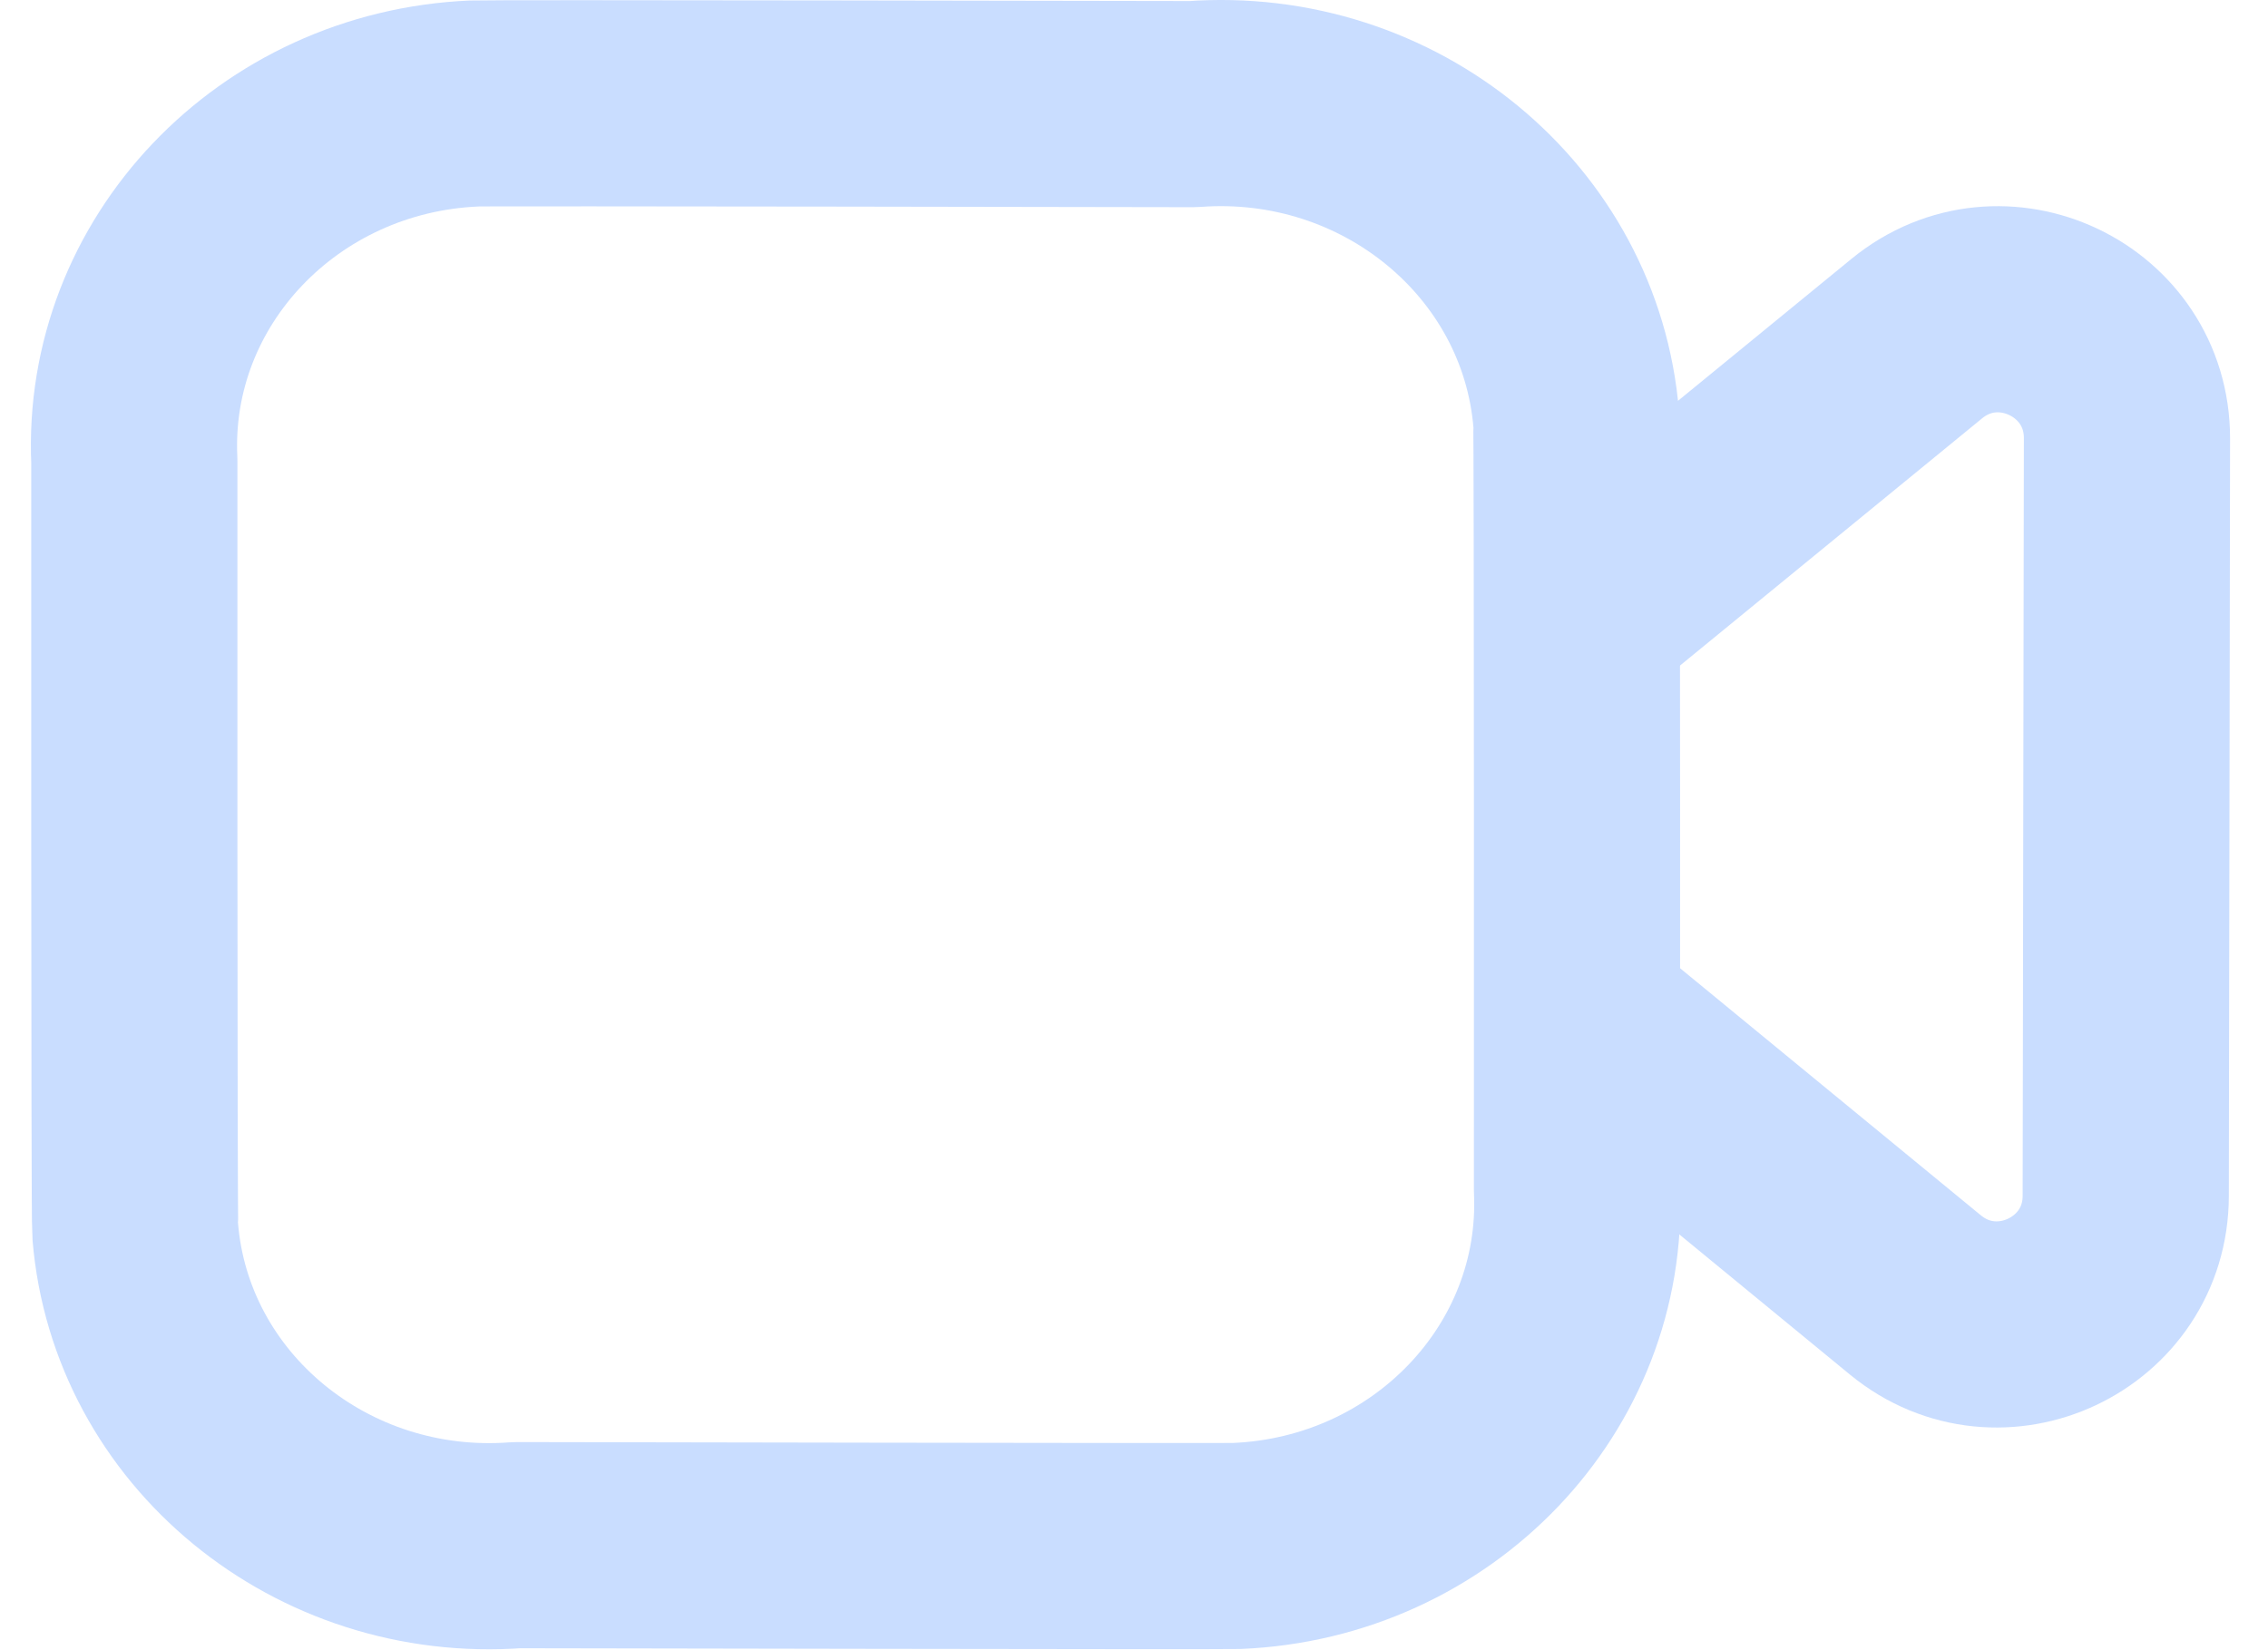
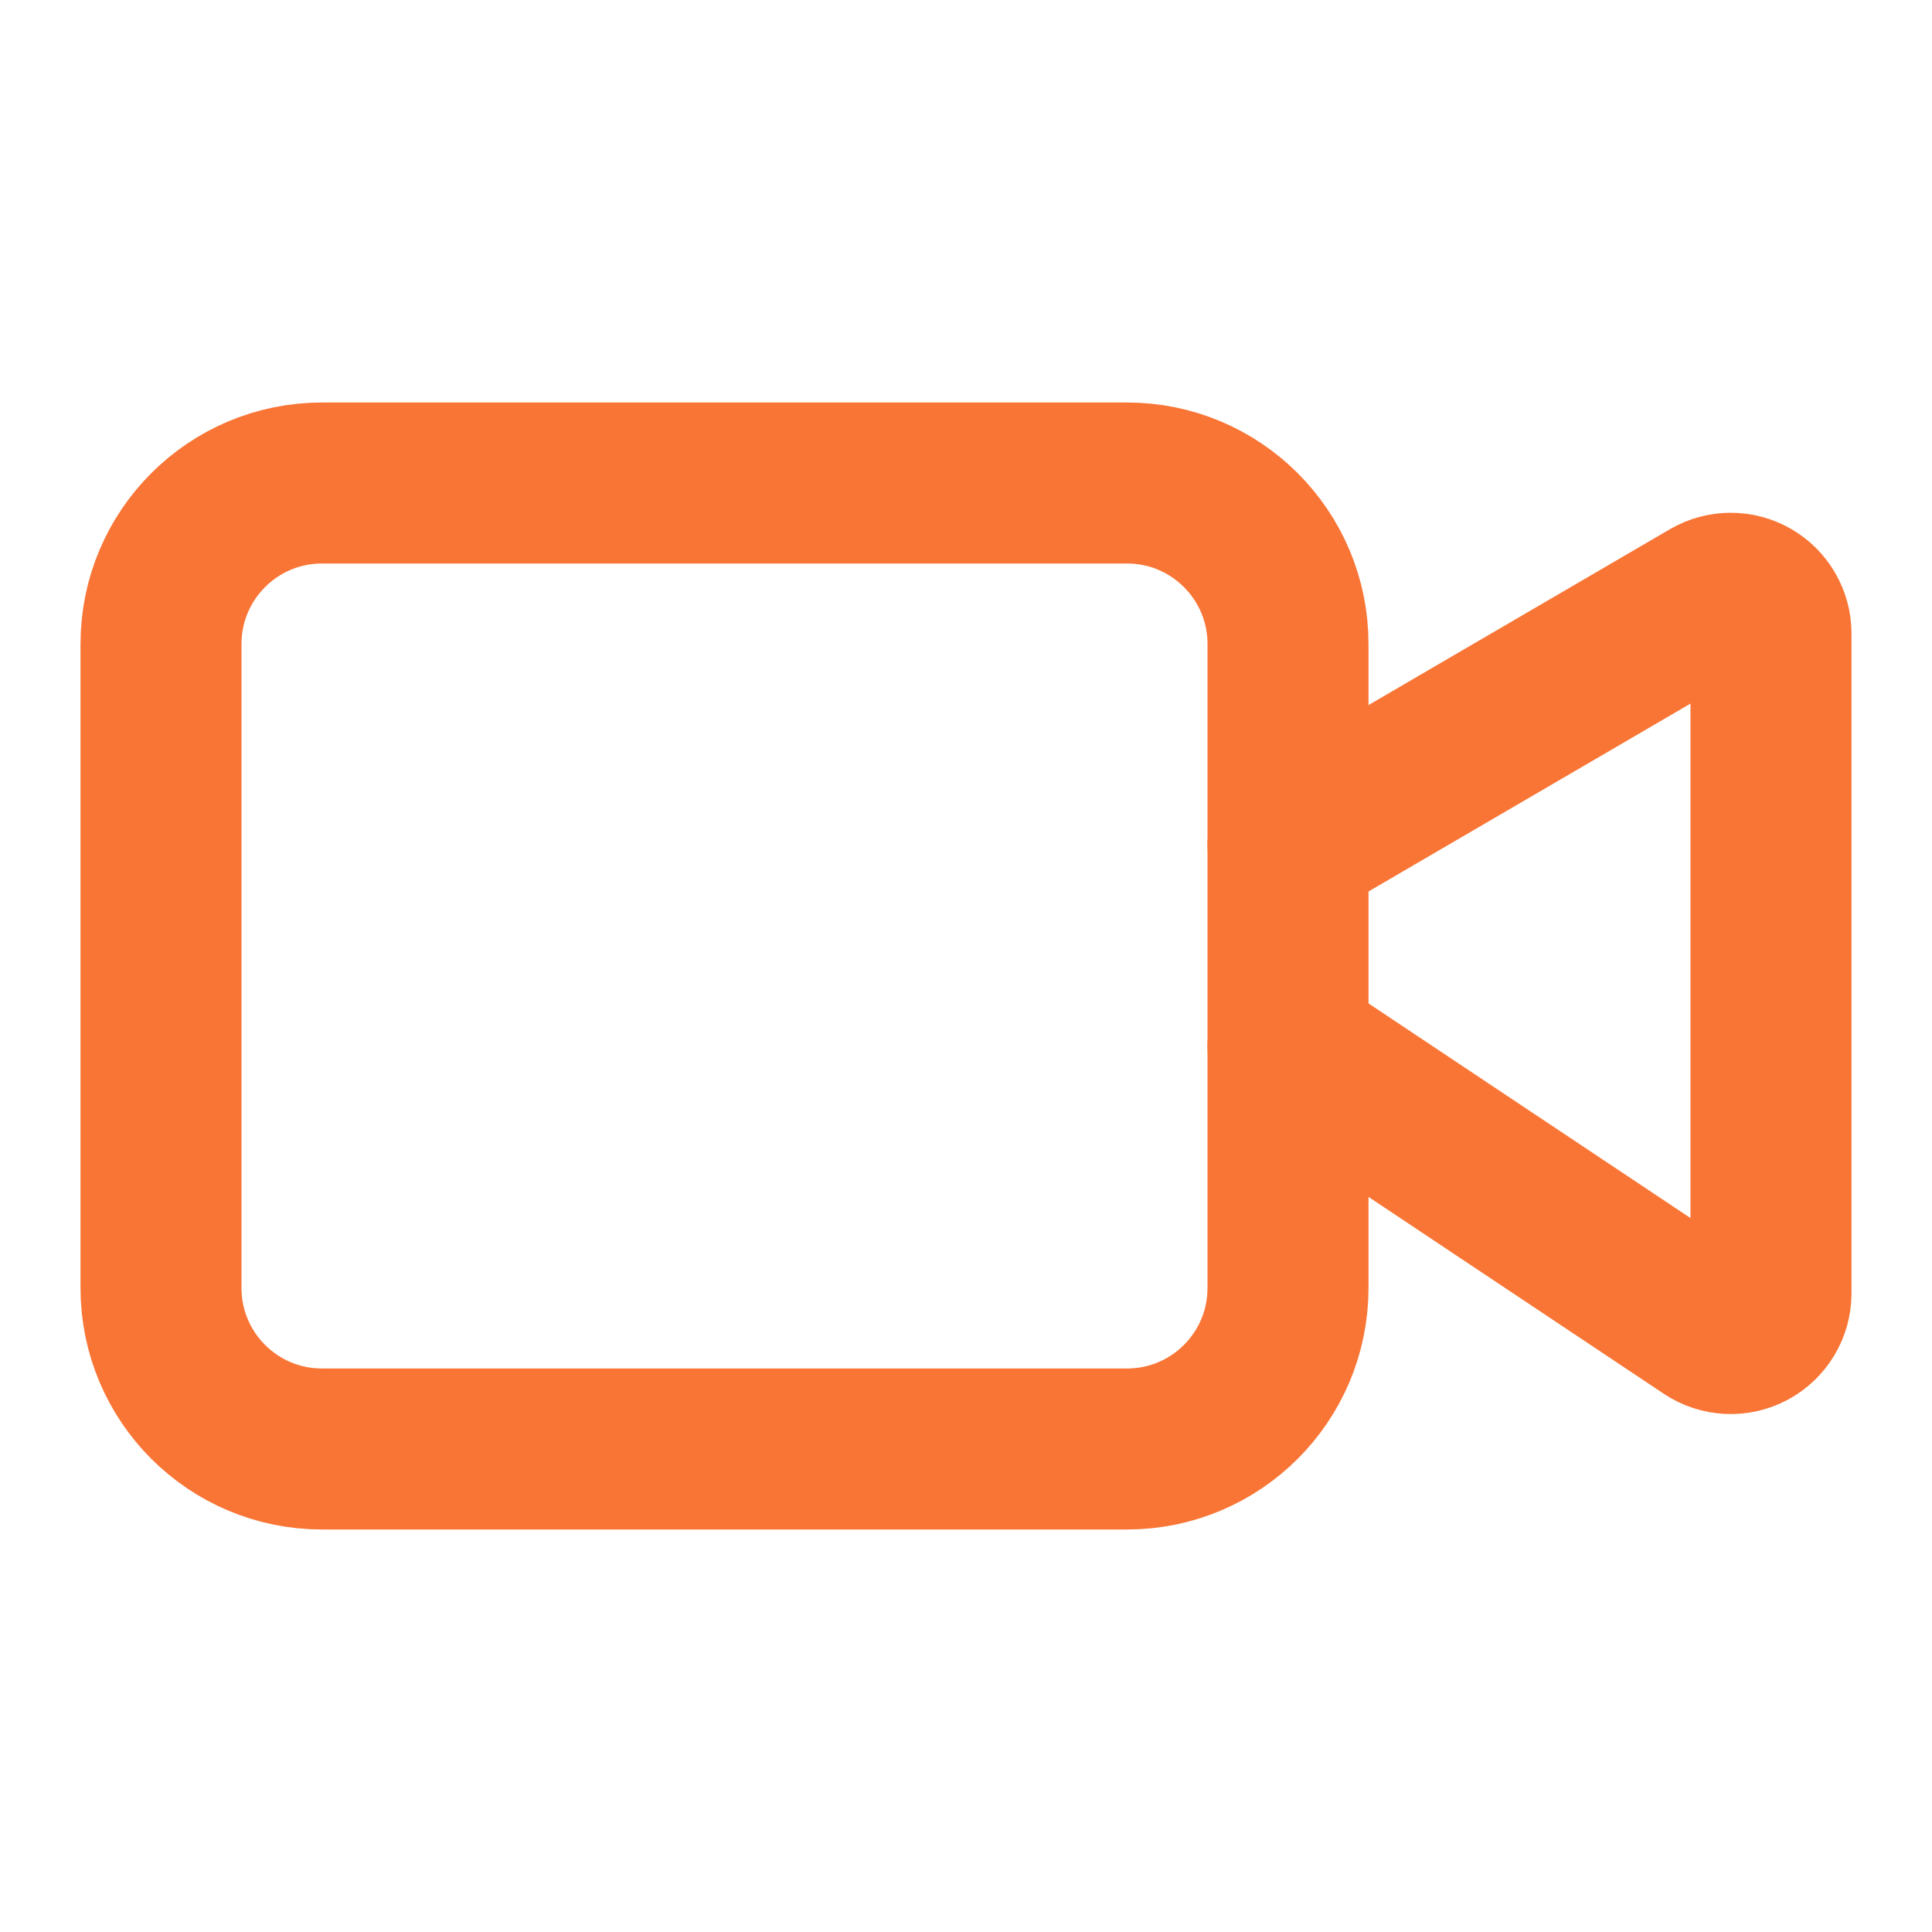
- <svg xmlns="http://www.w3.org/2000/svg" width="22" height="16" viewBox="0 0 22 16" fill="none">
-   <path fill-rule="evenodd" clip-rule="evenodd" d="M15.297 11.538C15.378 13.37 13.899 14.92 11.995 14.998C11.854 15.003 5.015 14.99 5.015 14.99C3.12 15.133 1.461 13.771 1.312 11.946C1.3 11.81 1.303 4.472 1.303 4.472C1.219 2.638 2.696 1.085 4.602 1.004C4.744 0.997 11.574 1.01 11.574 1.01C13.478 0.868 15.142 2.24 15.29 4.074C15.3 4.206 15.297 11.538 15.297 11.538Z" stroke="#C9DDFF" stroke-width="2" stroke-linecap="round" stroke-linejoin="round" />
-   <path d="M15.3 5.98L18.593 3.285C19.409 2.617 20.633 3.199 20.632 4.252L20.62 11.601C20.619 12.654 19.394 13.231 18.58 12.563L15.3 9.868" stroke="#C9DDFF" stroke-width="2" stroke-linecap="round" stroke-linejoin="round" />
+ <svg xmlns="http://www.w3.org/2000/svg" width="50" height="50" viewBox="0 0 24 24" fill="none" stroke="#f97535" stroke-width="2" stroke-linecap="round" stroke-linejoin="round" class="lucide lucide-video">
+   <path d="m16 13 5.223 3.482a.5.5 0 0 0 .777-.416V7.87a.5.5 0 0 0-.752-.432L16 10.5" />
+   <rect x="2" y="6" width="14" height="12" rx="2" />
</svg>
